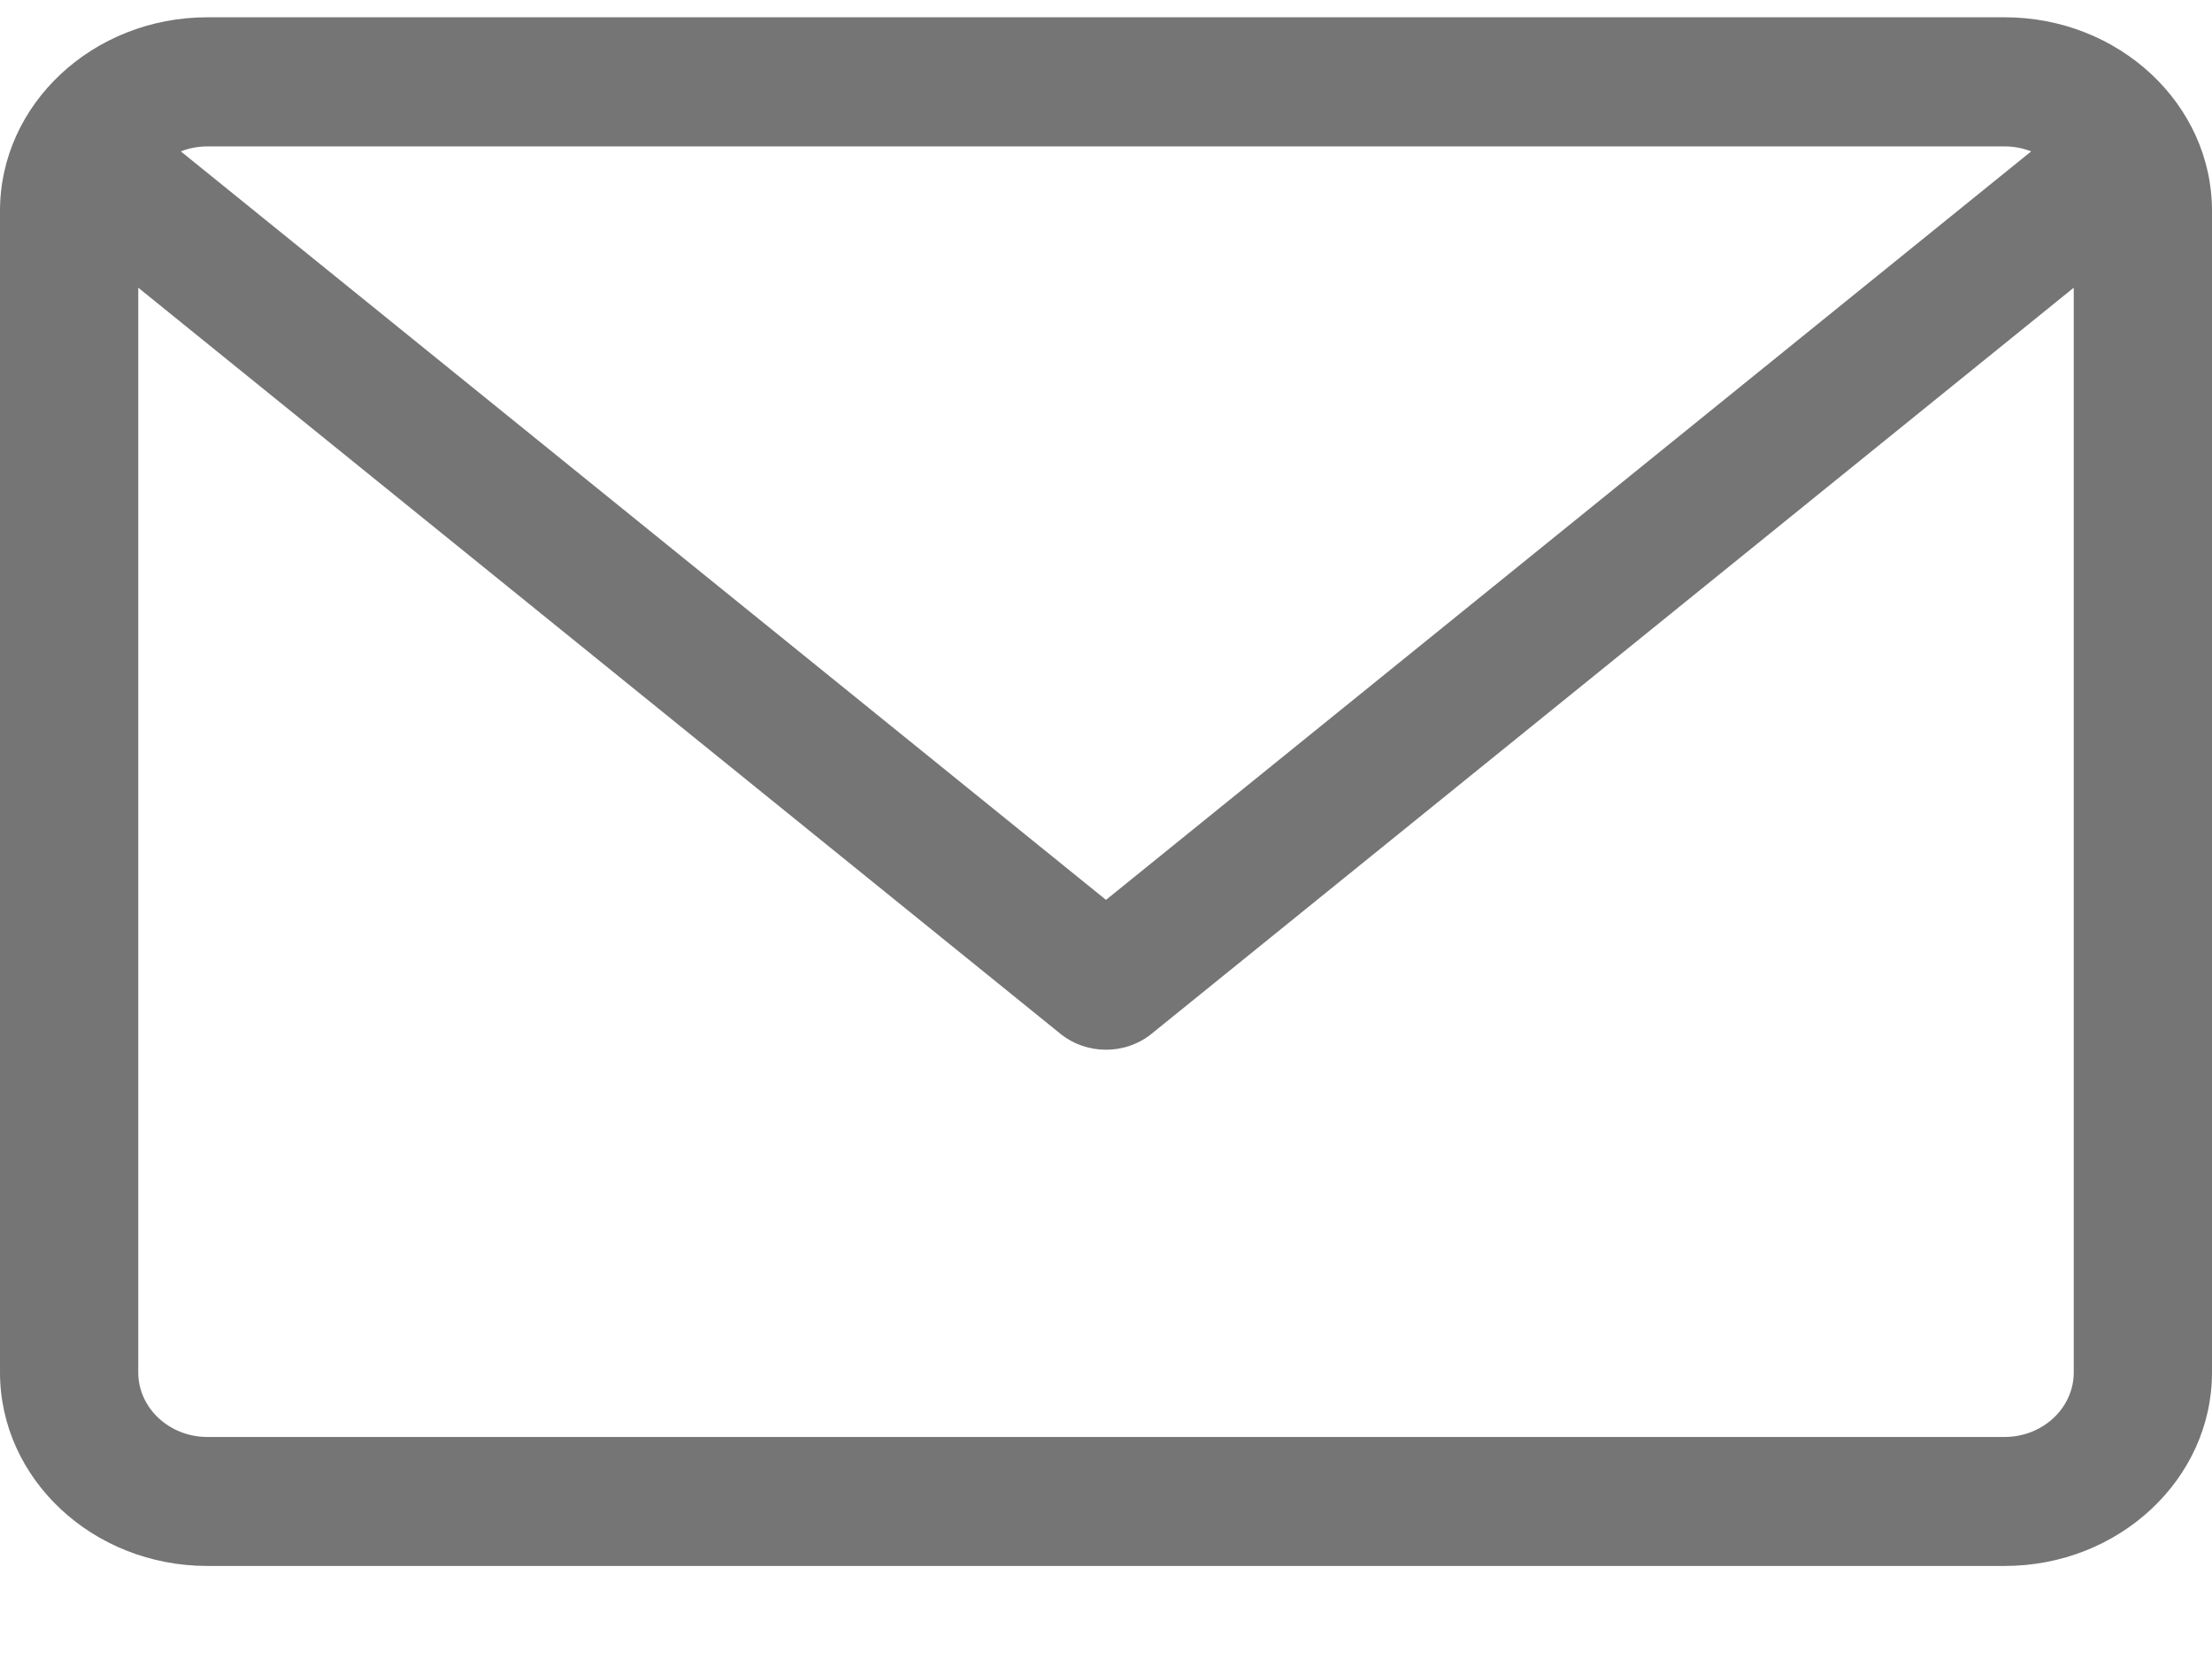
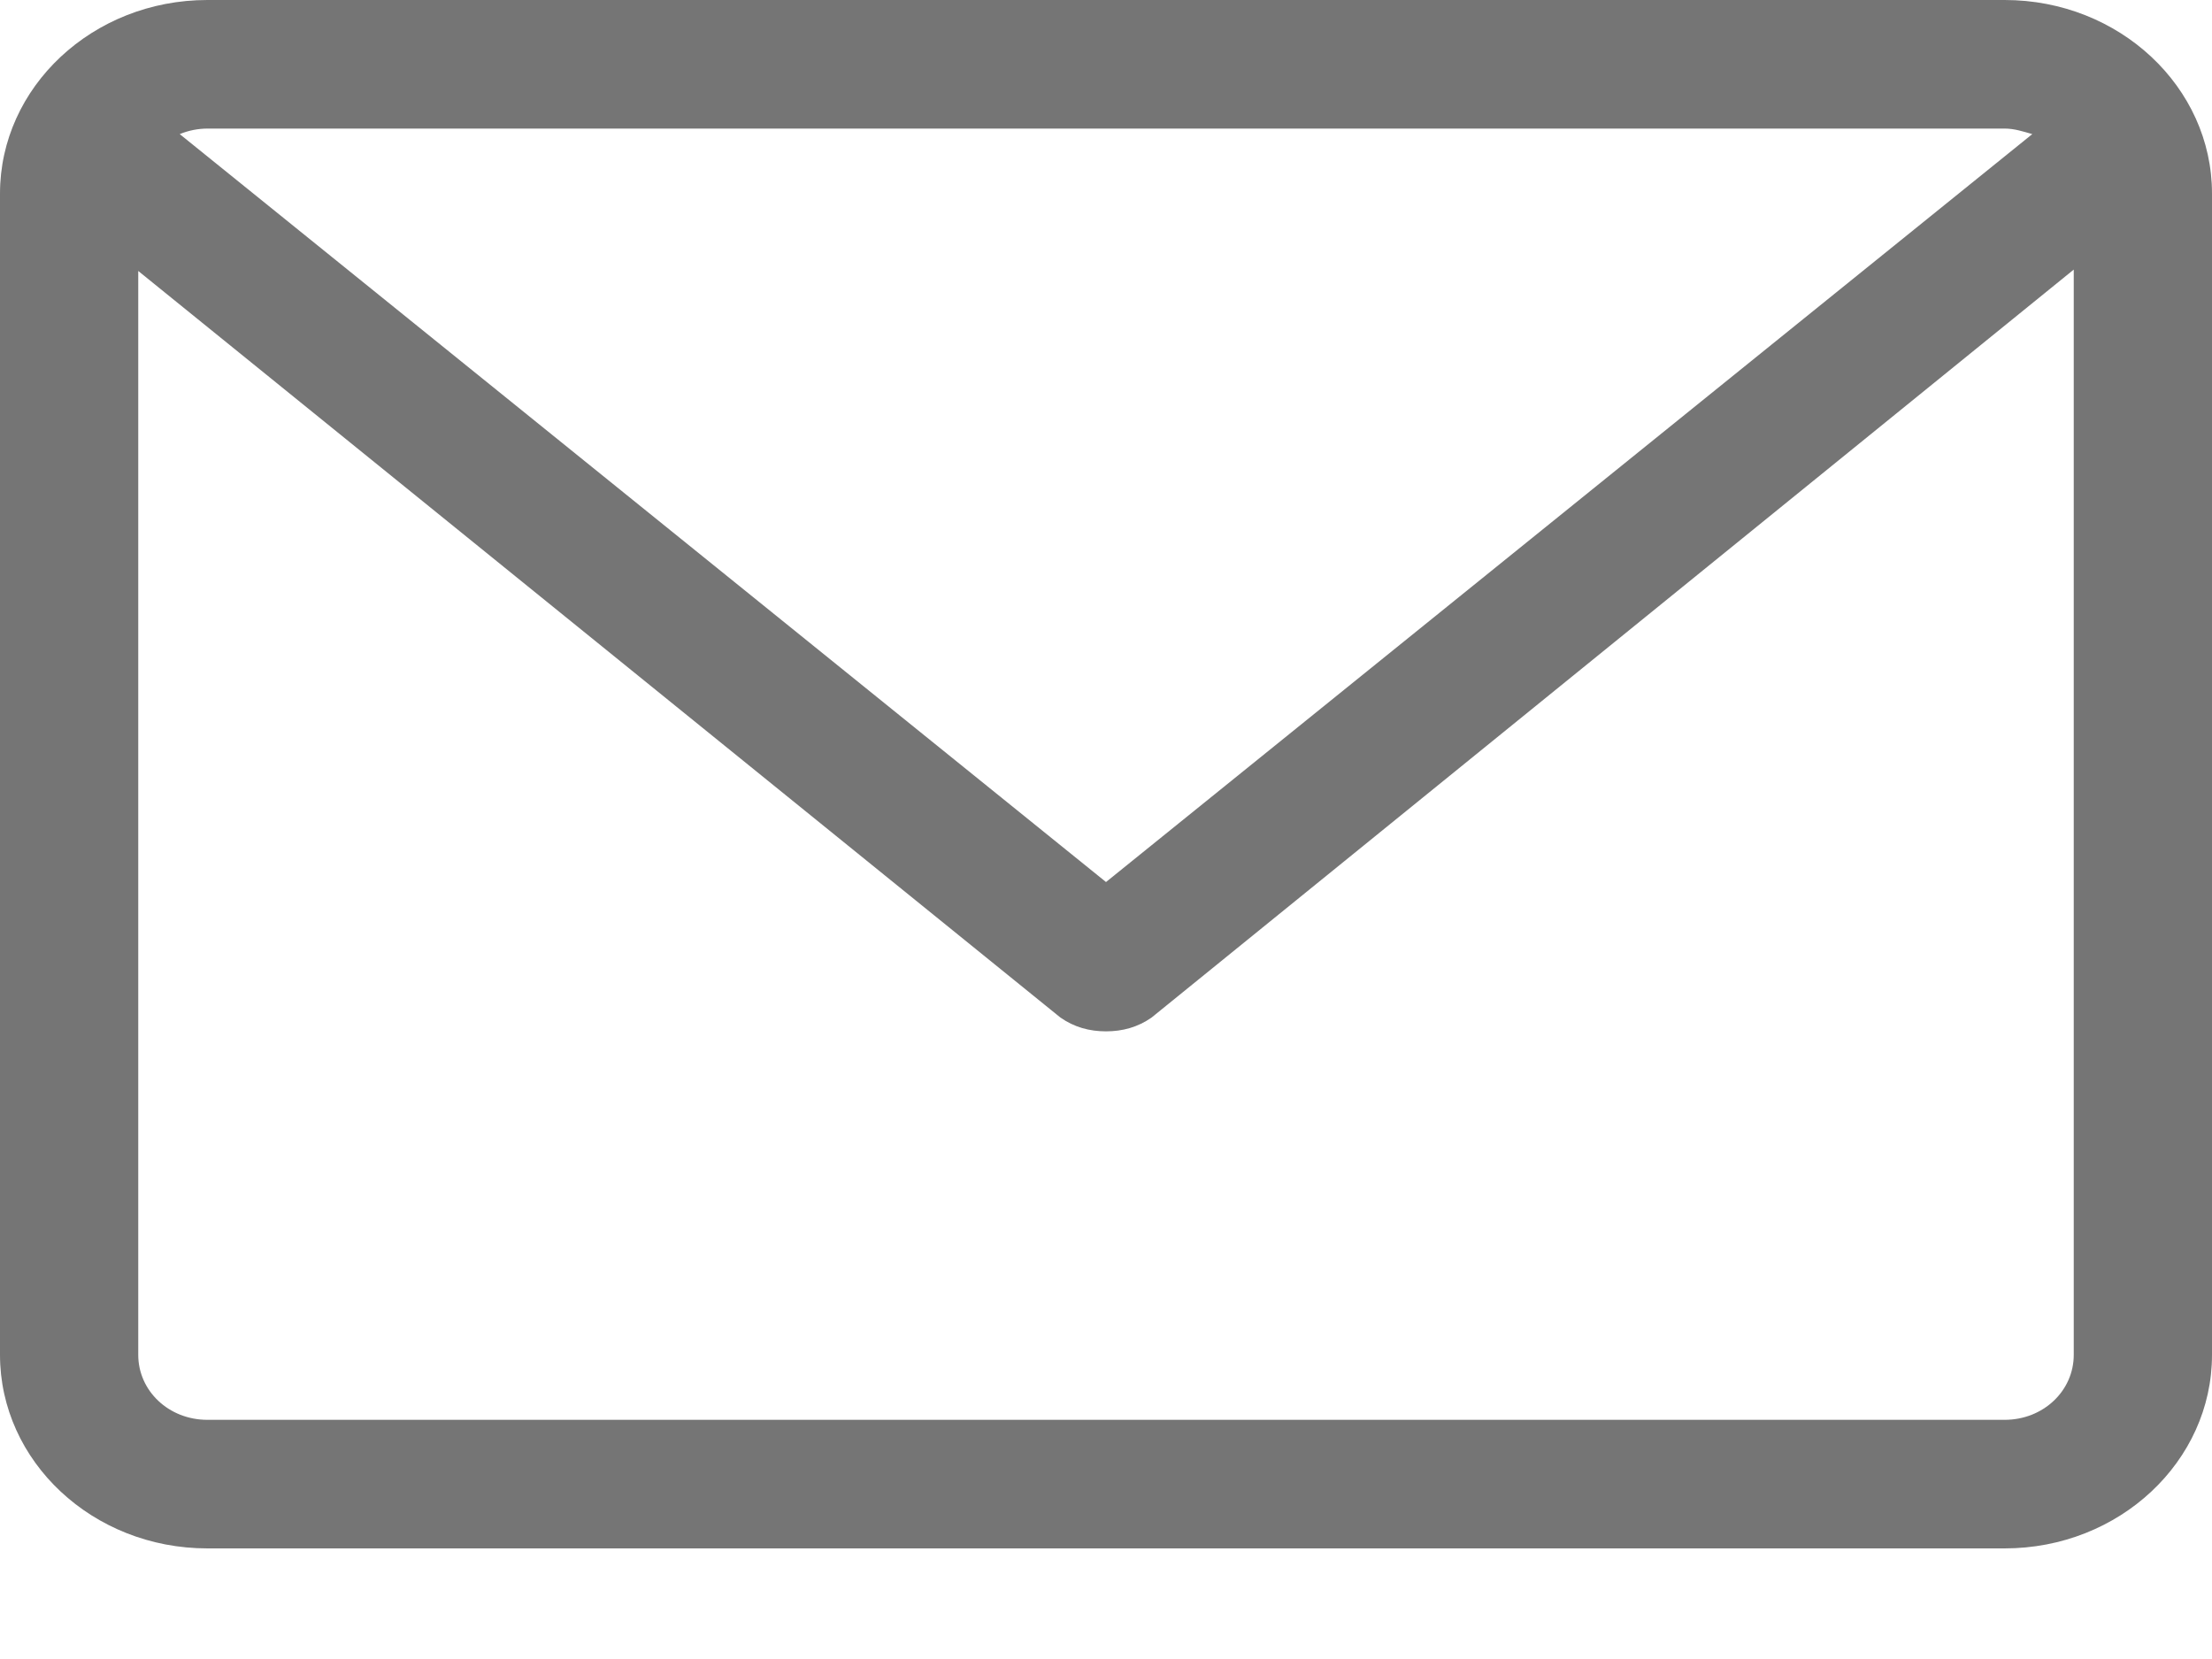
- <svg xmlns="http://www.w3.org/2000/svg" width="16" height="12" viewBox="0 0 16 12" fill="none">
-   <path d="M14.5 0.125H1.5C0.673 0.125 0 0.753 0 1.525V9.927C0 10.699 0.673 11.327 1.5 11.327H14.5C15.327 11.327 16 10.699 16 9.927V1.525C16 0.753 15.327 0.125 14.5 0.125ZM14.5 1.059C14.568 1.059 14.633 1.072 14.692 1.095L8 6.509L1.308 1.095C1.367 1.072 1.432 1.059 1.5 1.059H14.5ZM14.5 10.394H1.5C1.224 10.394 1 10.184 1 9.927V2.081L7.672 7.479C7.767 7.555 7.883 7.593 8 7.593C8.117 7.593 8.233 7.555 8.328 7.479L15 2.081V9.927C15 10.184 14.776 10.394 14.5 10.394Z" fill="#757575" />
+ <svg xmlns="http://www.w3.org/2000/svg" width="16" height="12" fill="none">
+   <path d="M14.5 0h-13C.67 0 0 .63 0 1.4v8.4c0 .77.67 1.4 1.5 1.4h13c.83 0 1.5-.63 1.5-1.4V1.4c0-.77-.67-1.4-1.5-1.4zm0 .93c.07 0 .13.02.2.04L8 6.38 1.3.97a.53.53 0 01.2-.04h13zm0 9.34h-13c-.28 0-.5-.21-.5-.47V1.96l6.67 5.4c.1.07.21.1.33.1.12 0 .23-.03.33-.1L15 1.95V9.8c0 .26-.22.47-.5.47z" fill="#757575" />
</svg>
